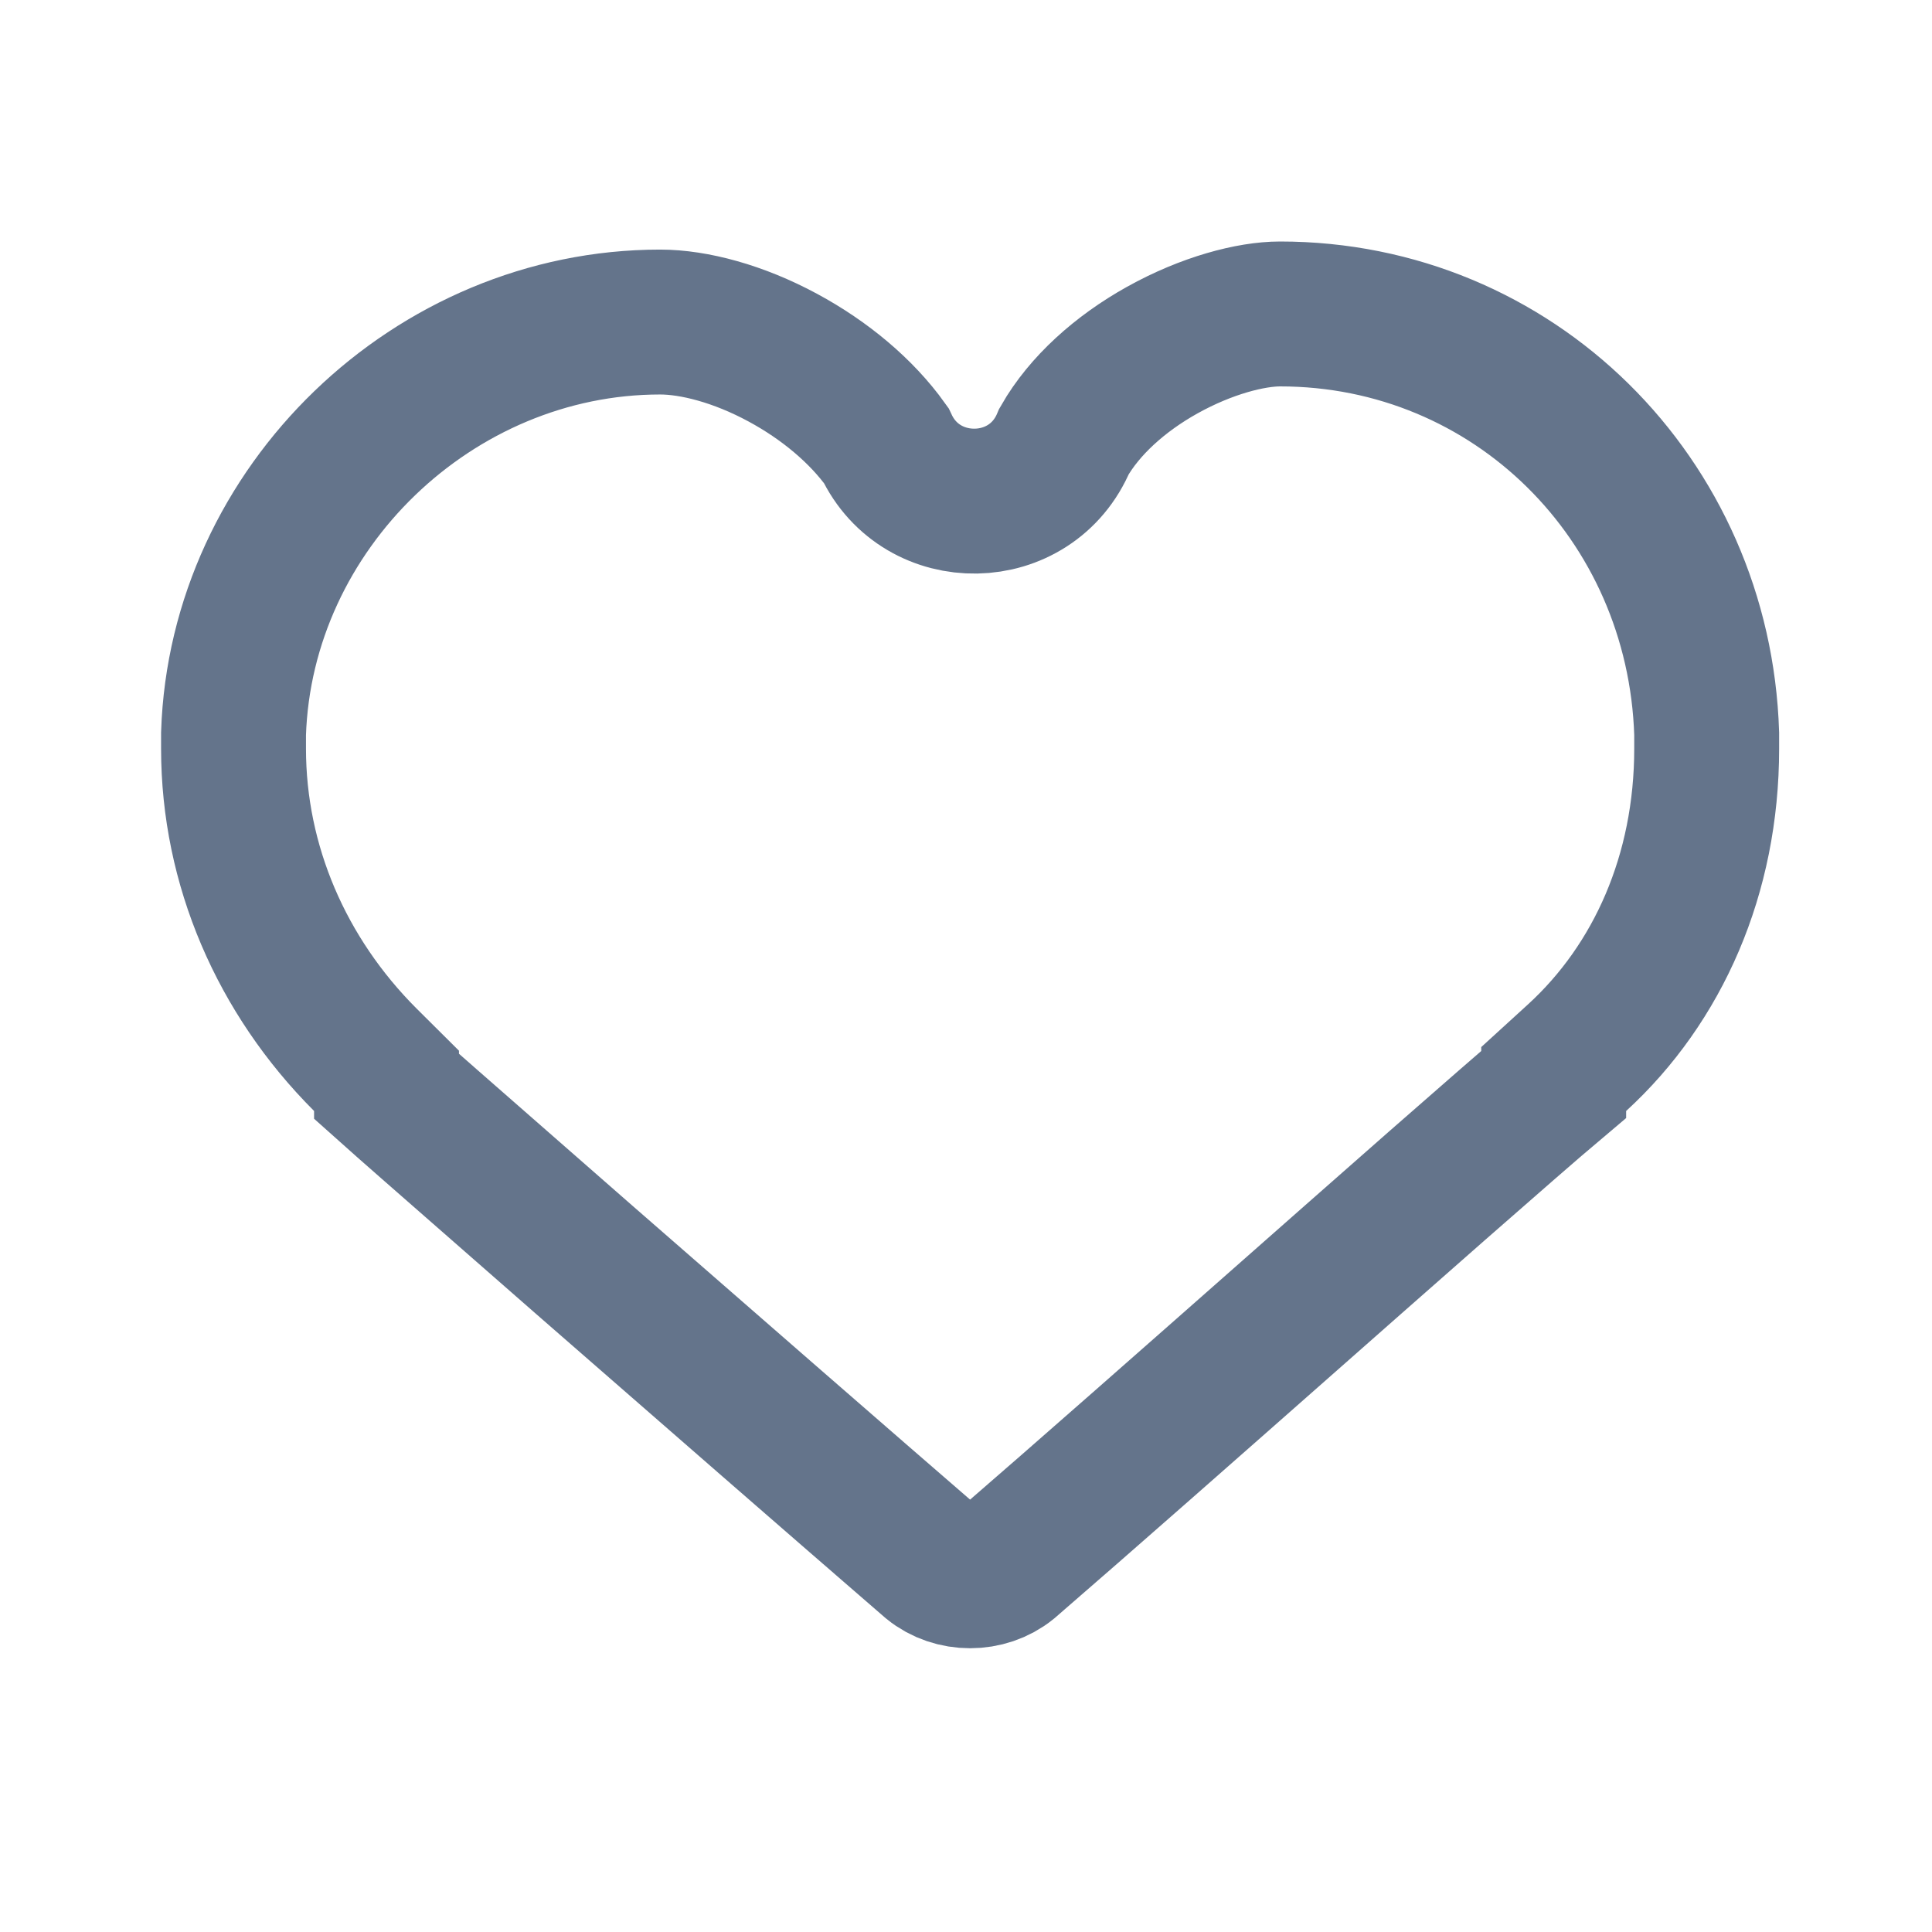
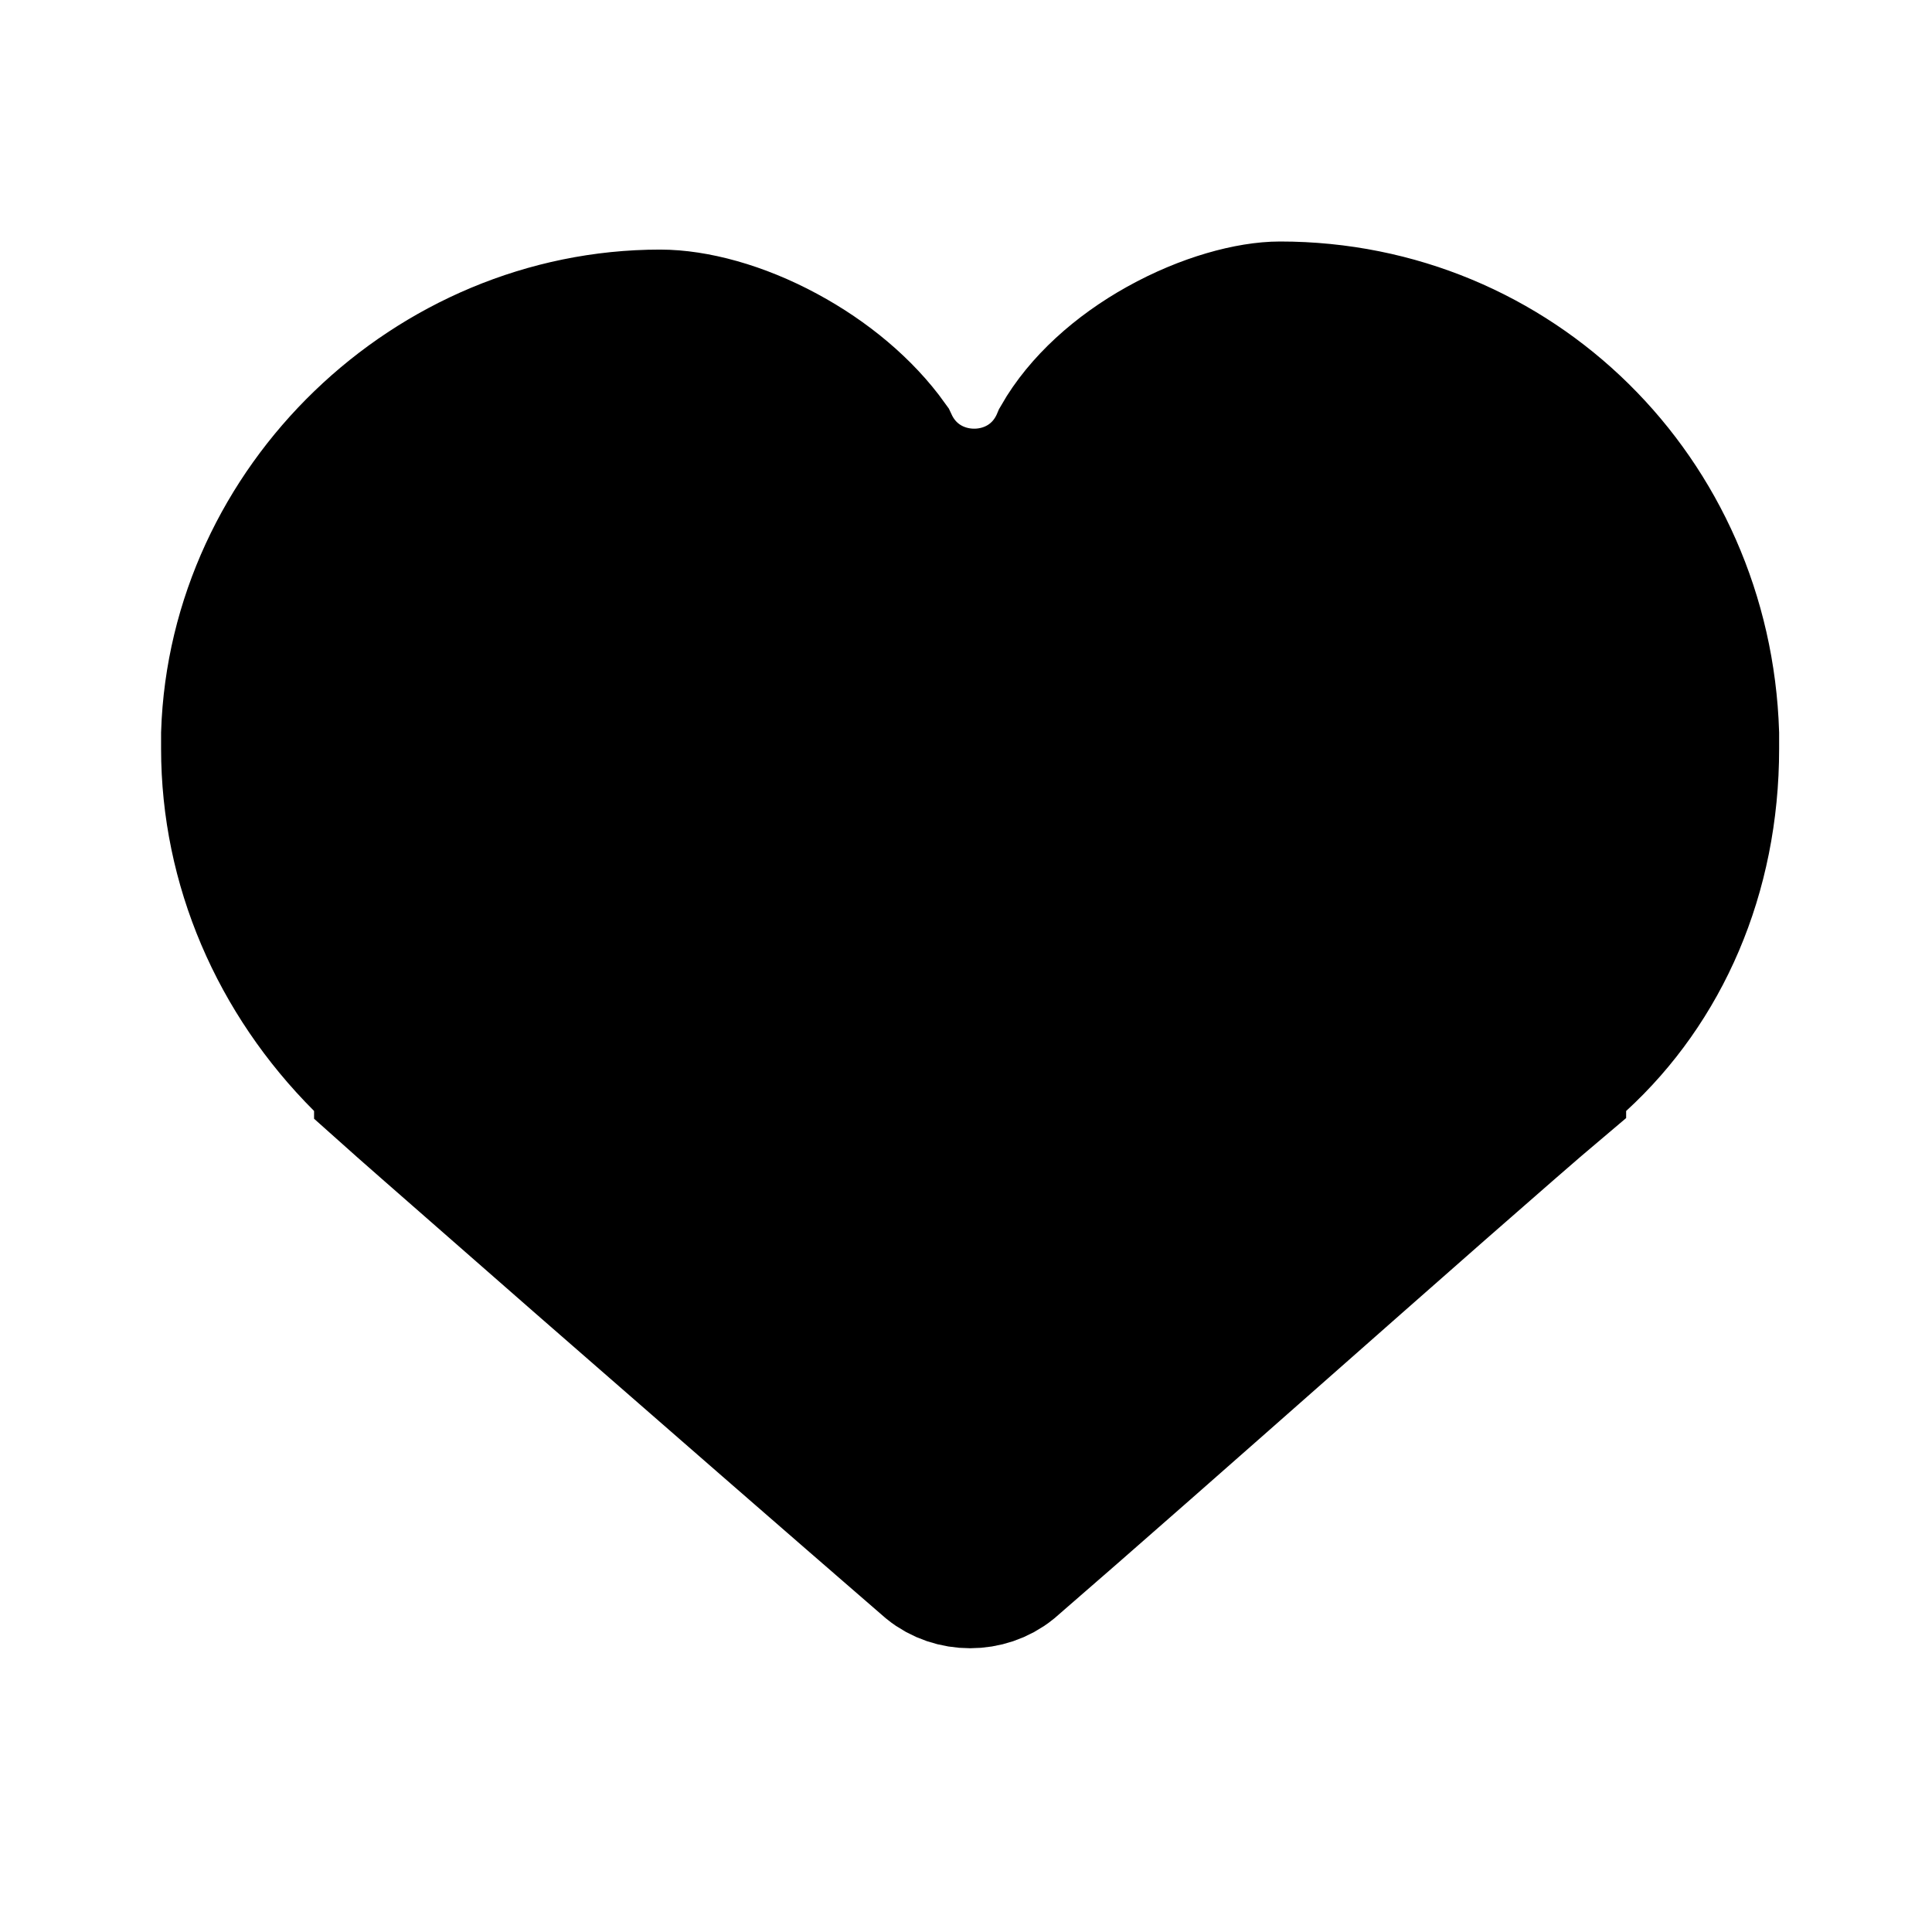
- <svg xmlns="http://www.w3.org/2000/svg" viewBox="0 0 16 16" fill="none">
-   <path d="M3.558 9.312C3.408 9.18 3.288 9.075 3.201 8.997V8.951L3.025 8.776C2.331 8.082 1.934 7.165 1.934 6.2V6.076C1.995 4.206 3.593 2.667 5.467 2.667C5.746 2.667 6.115 2.763 6.483 2.962C6.83 3.149 7.135 3.404 7.338 3.688C7.632 4.315 8.54 4.304 8.812 3.655C8.98 3.361 9.274 3.095 9.626 2.899C9.994 2.694 10.36 2.6 10.601 2.6C12.53 2.6 14.072 4.127 14.134 6.076V6.2C14.134 7.242 13.731 8.145 13.062 8.758L12.867 8.936V8.98C12.766 9.065 12.636 9.178 12.484 9.31C12.147 9.603 11.695 10 11.204 10.433C11.046 10.572 10.884 10.715 10.721 10.859C9.865 11.614 8.96 12.412 8.347 12.942C8.17 13.086 7.898 13.086 7.721 12.942C6.989 12.309 5.827 11.296 4.837 10.432C4.342 9.998 3.89 9.603 3.558 9.312Z" stroke="#64748B" stroke-width="1.2" />
+ <svg xmlns="http://www.w3.org/2000/svg" viewBox="0 0 16 16" fill="currentColor" stroke="currentColor">
+   <path d="M3.558 9.312C3.408 9.18 3.288 9.075 3.201 8.997V8.951L3.025 8.776C2.331 8.082 1.934 7.165 1.934 6.2V6.076C1.995 4.206 3.593 2.667 5.467 2.667C5.746 2.667 6.115 2.763 6.483 2.962C6.83 3.149 7.135 3.404 7.338 3.688C7.632 4.315 8.54 4.304 8.812 3.655C8.98 3.361 9.274 3.095 9.626 2.899C9.994 2.694 10.36 2.6 10.601 2.6C12.53 2.6 14.072 4.127 14.134 6.076V6.2C14.134 7.242 13.731 8.145 13.062 8.758L12.867 8.936V8.98C12.766 9.065 12.636 9.178 12.484 9.31C12.147 9.603 11.695 10 11.204 10.433C11.046 10.572 10.884 10.715 10.721 10.859C9.865 11.614 8.96 12.412 8.347 12.942C8.17 13.086 7.898 13.086 7.721 12.942C6.989 12.309 5.827 11.296 4.837 10.432C4.342 9.998 3.89 9.603 3.558 9.312Z" stroke-width="1.2" />
</svg>
